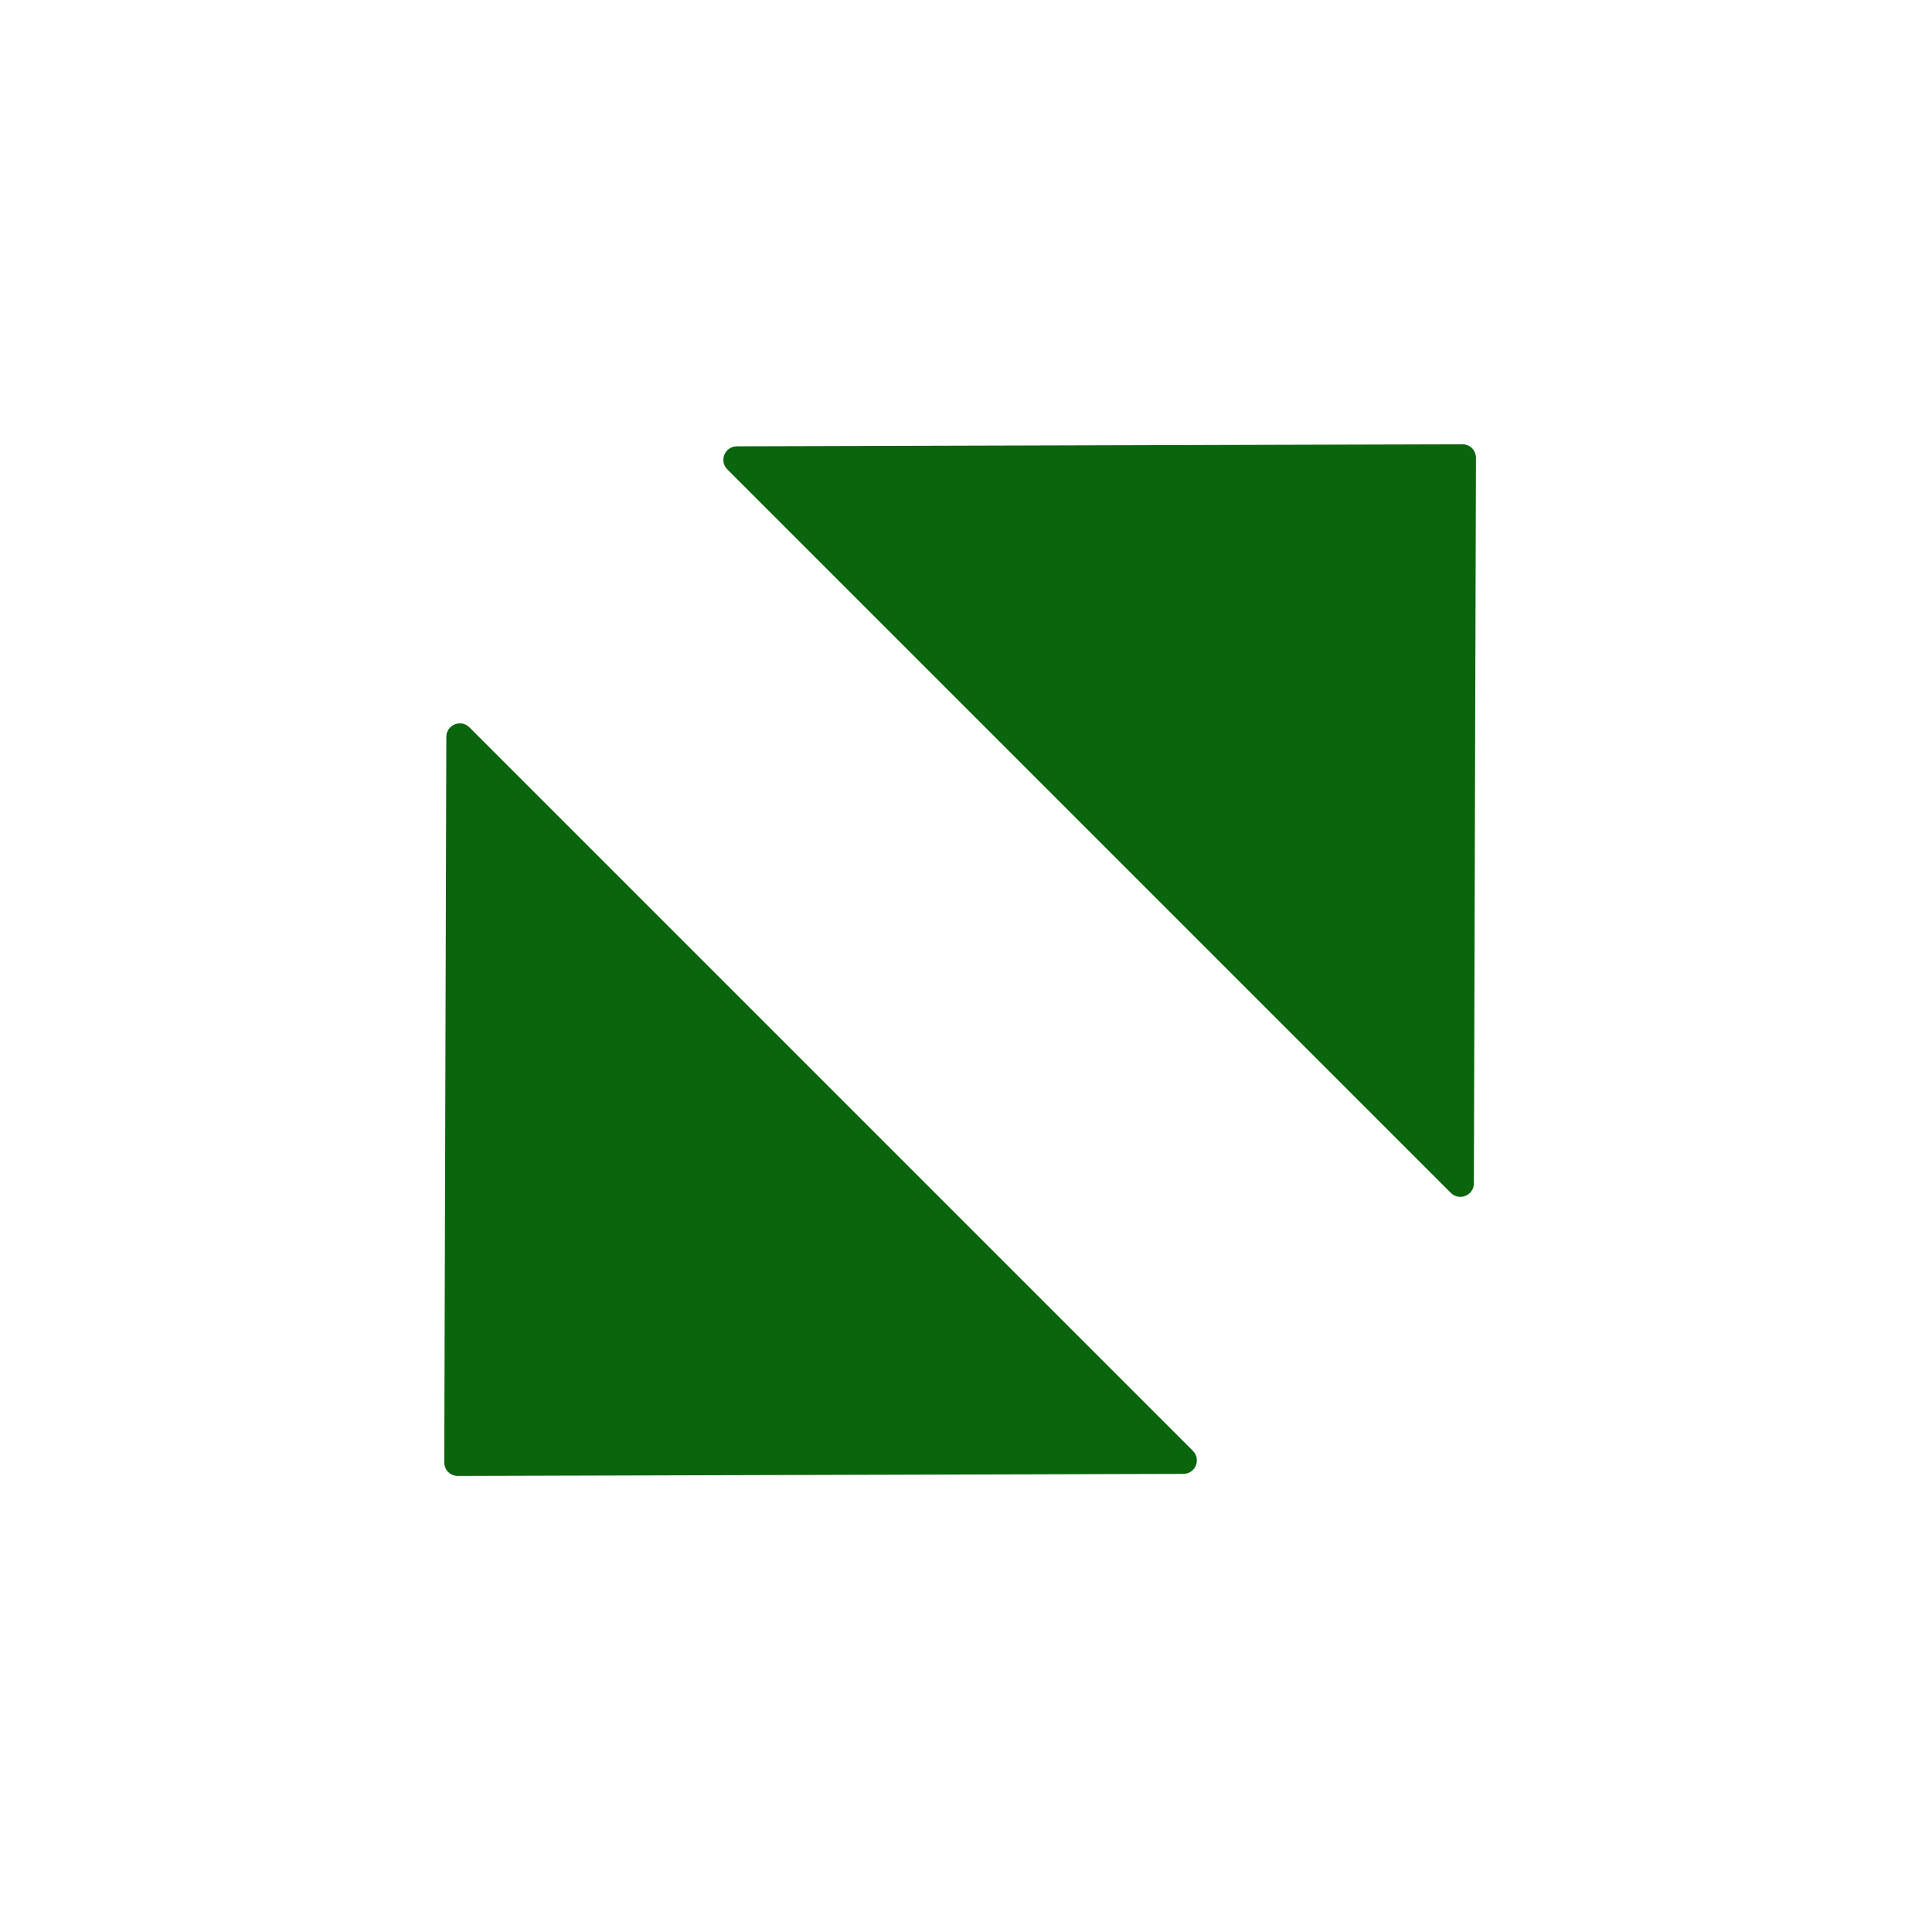
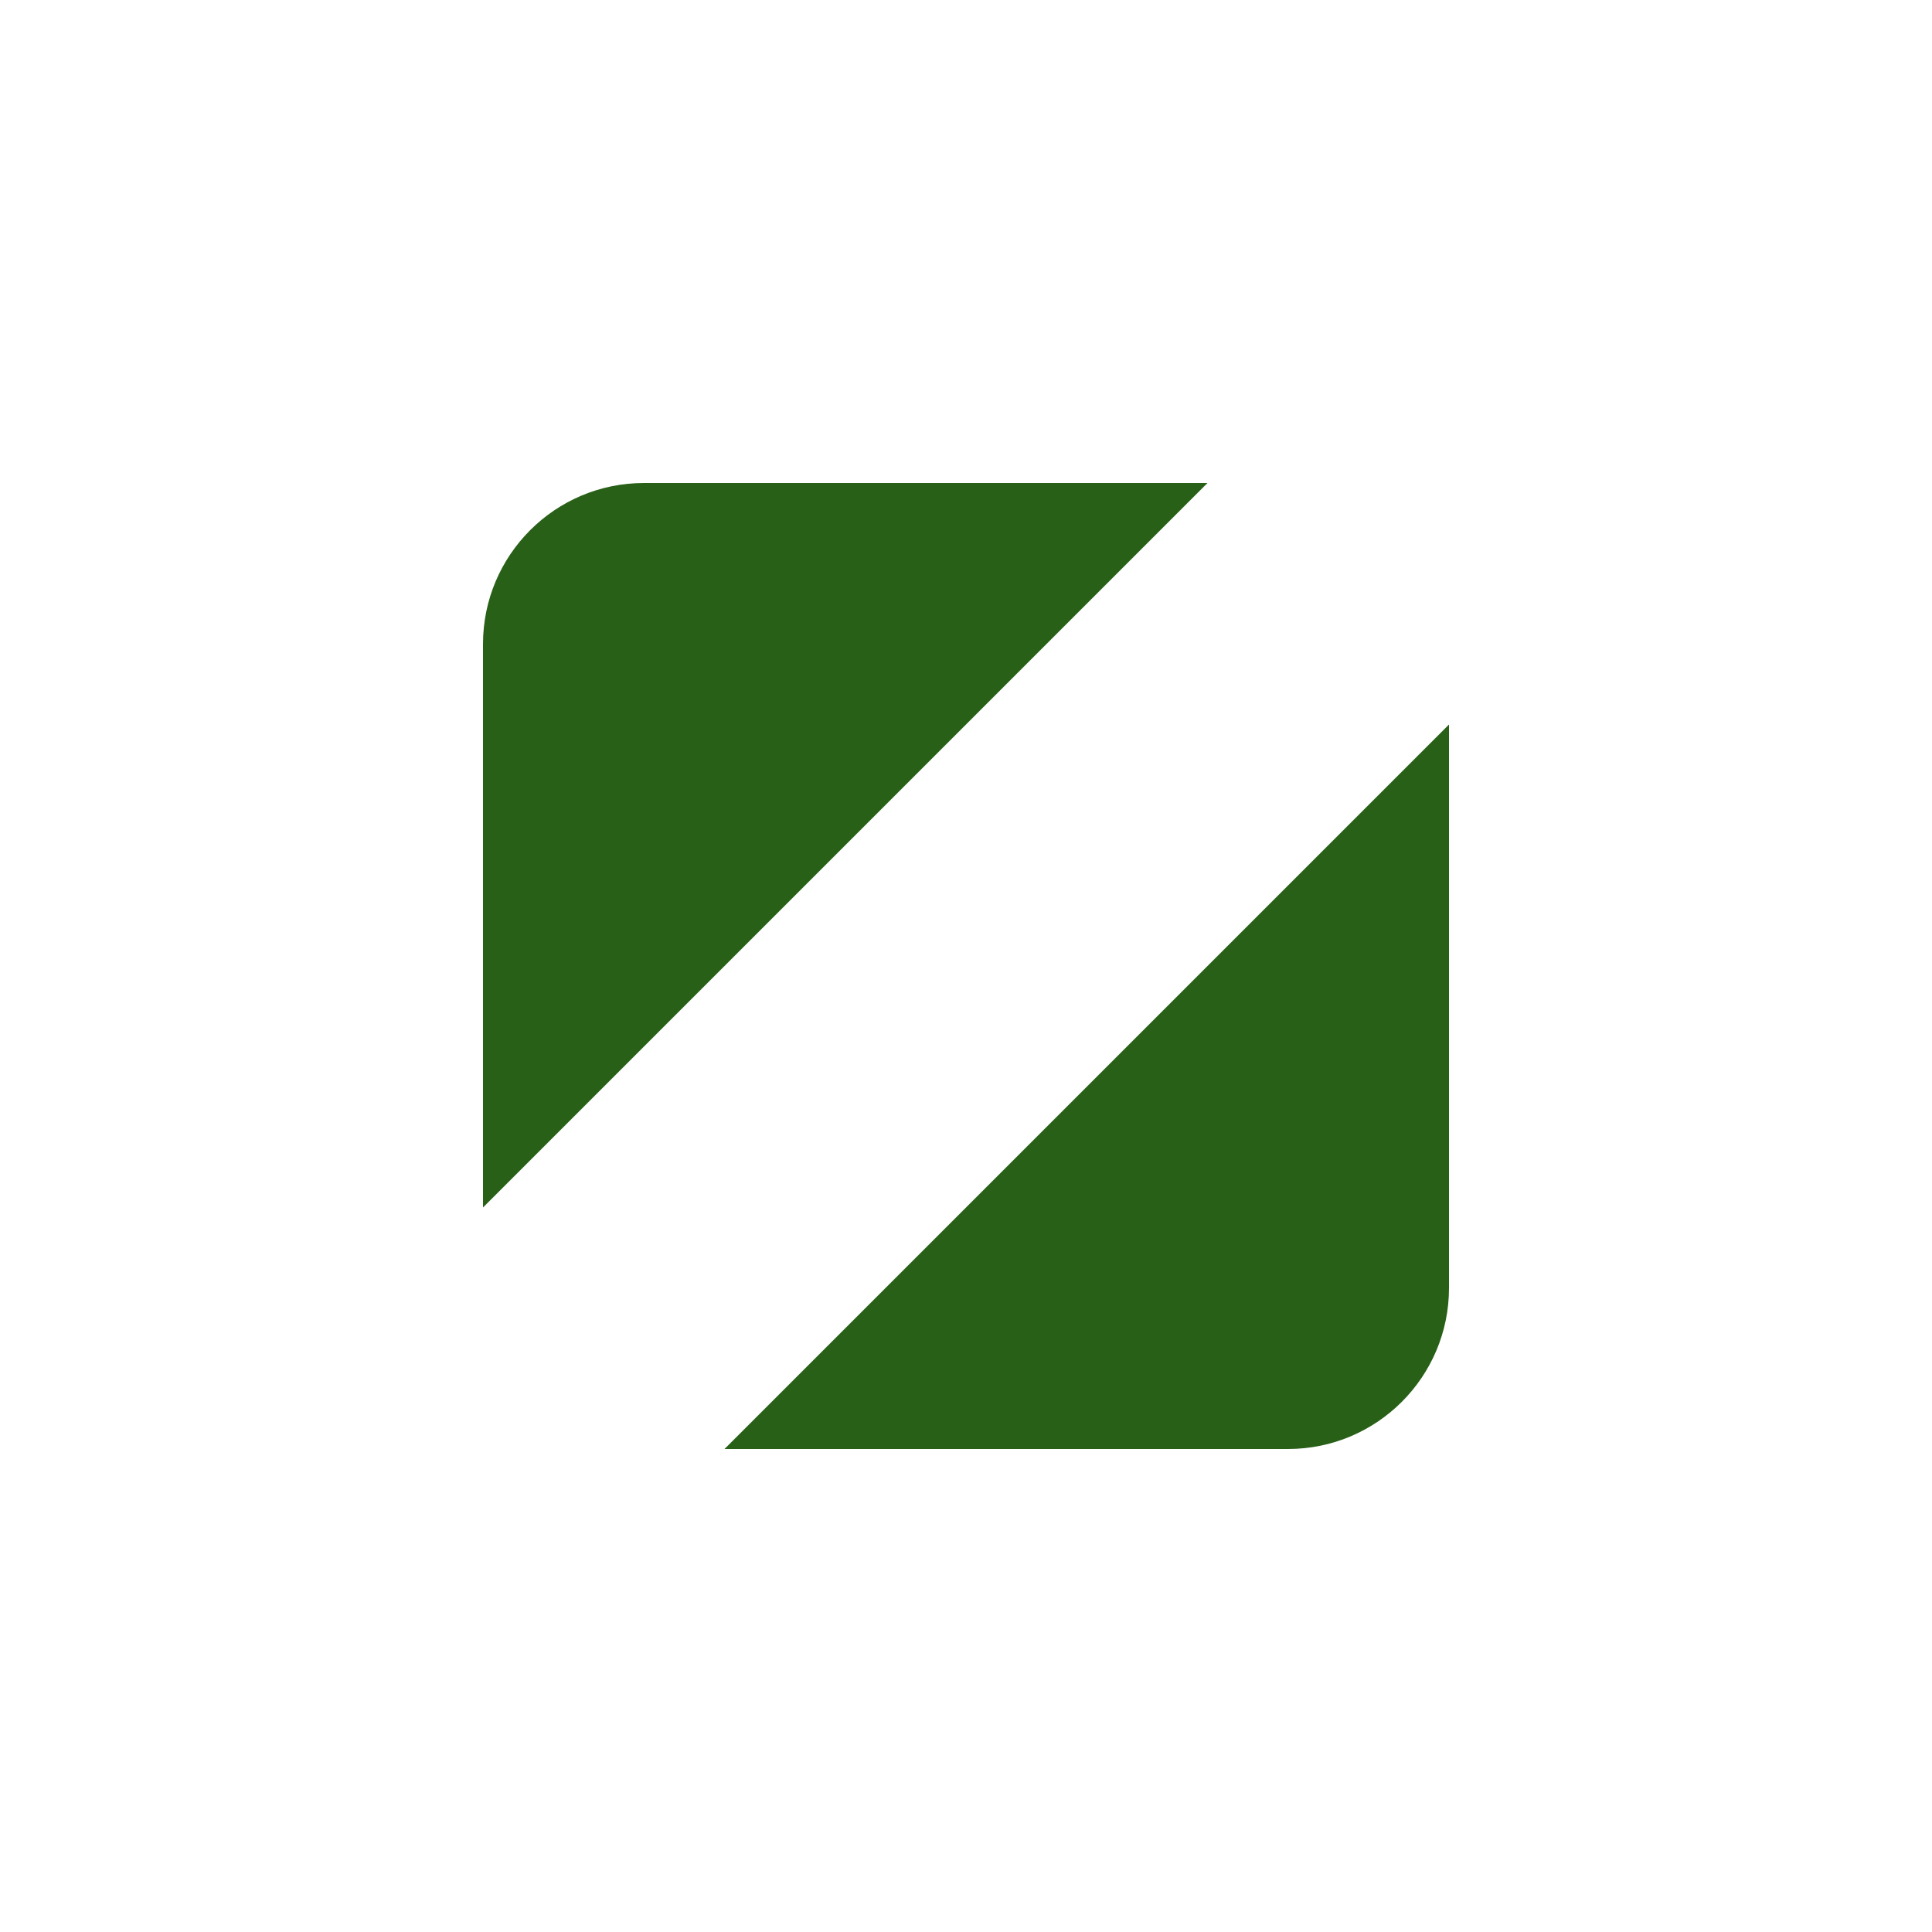
- <svg xmlns="http://www.w3.org/2000/svg" width="143" height="143" viewBox="0 0 143 143" fill="none">
-   <path d="M108.242 32.883C108.797 32.882 109.247 33.332 109.245 33.886L109.092 87.589C109.09 88.479 108.014 88.922 107.385 88.293L53.835 34.743C53.206 34.114 53.65 33.039 54.539 33.036L108.242 32.883Z" fill="#0B650D" />
-   <path d="M33.886 109.245C33.332 109.247 32.882 108.797 32.883 108.242L33.036 54.539C33.039 53.65 34.114 53.206 34.743 53.835L88.293 107.385C88.922 108.014 88.479 109.09 87.589 109.092L33.886 109.245Z" fill="#0B650D" />
+ <svg xmlns="http://www.w3.org/2000/svg" width="12" height="12" viewBox="0 0 12 12" fill="none">
+   <path d="M9 8C9 8.552 8.552 9 8 9H4.5L9 4.5V8Z" fill="#286017" />
+   <path d="M3 4C3 3.448 3.448 3 4 3L7.5 3L3 7.5L3 4Z" fill="#286017" />
</svg>
